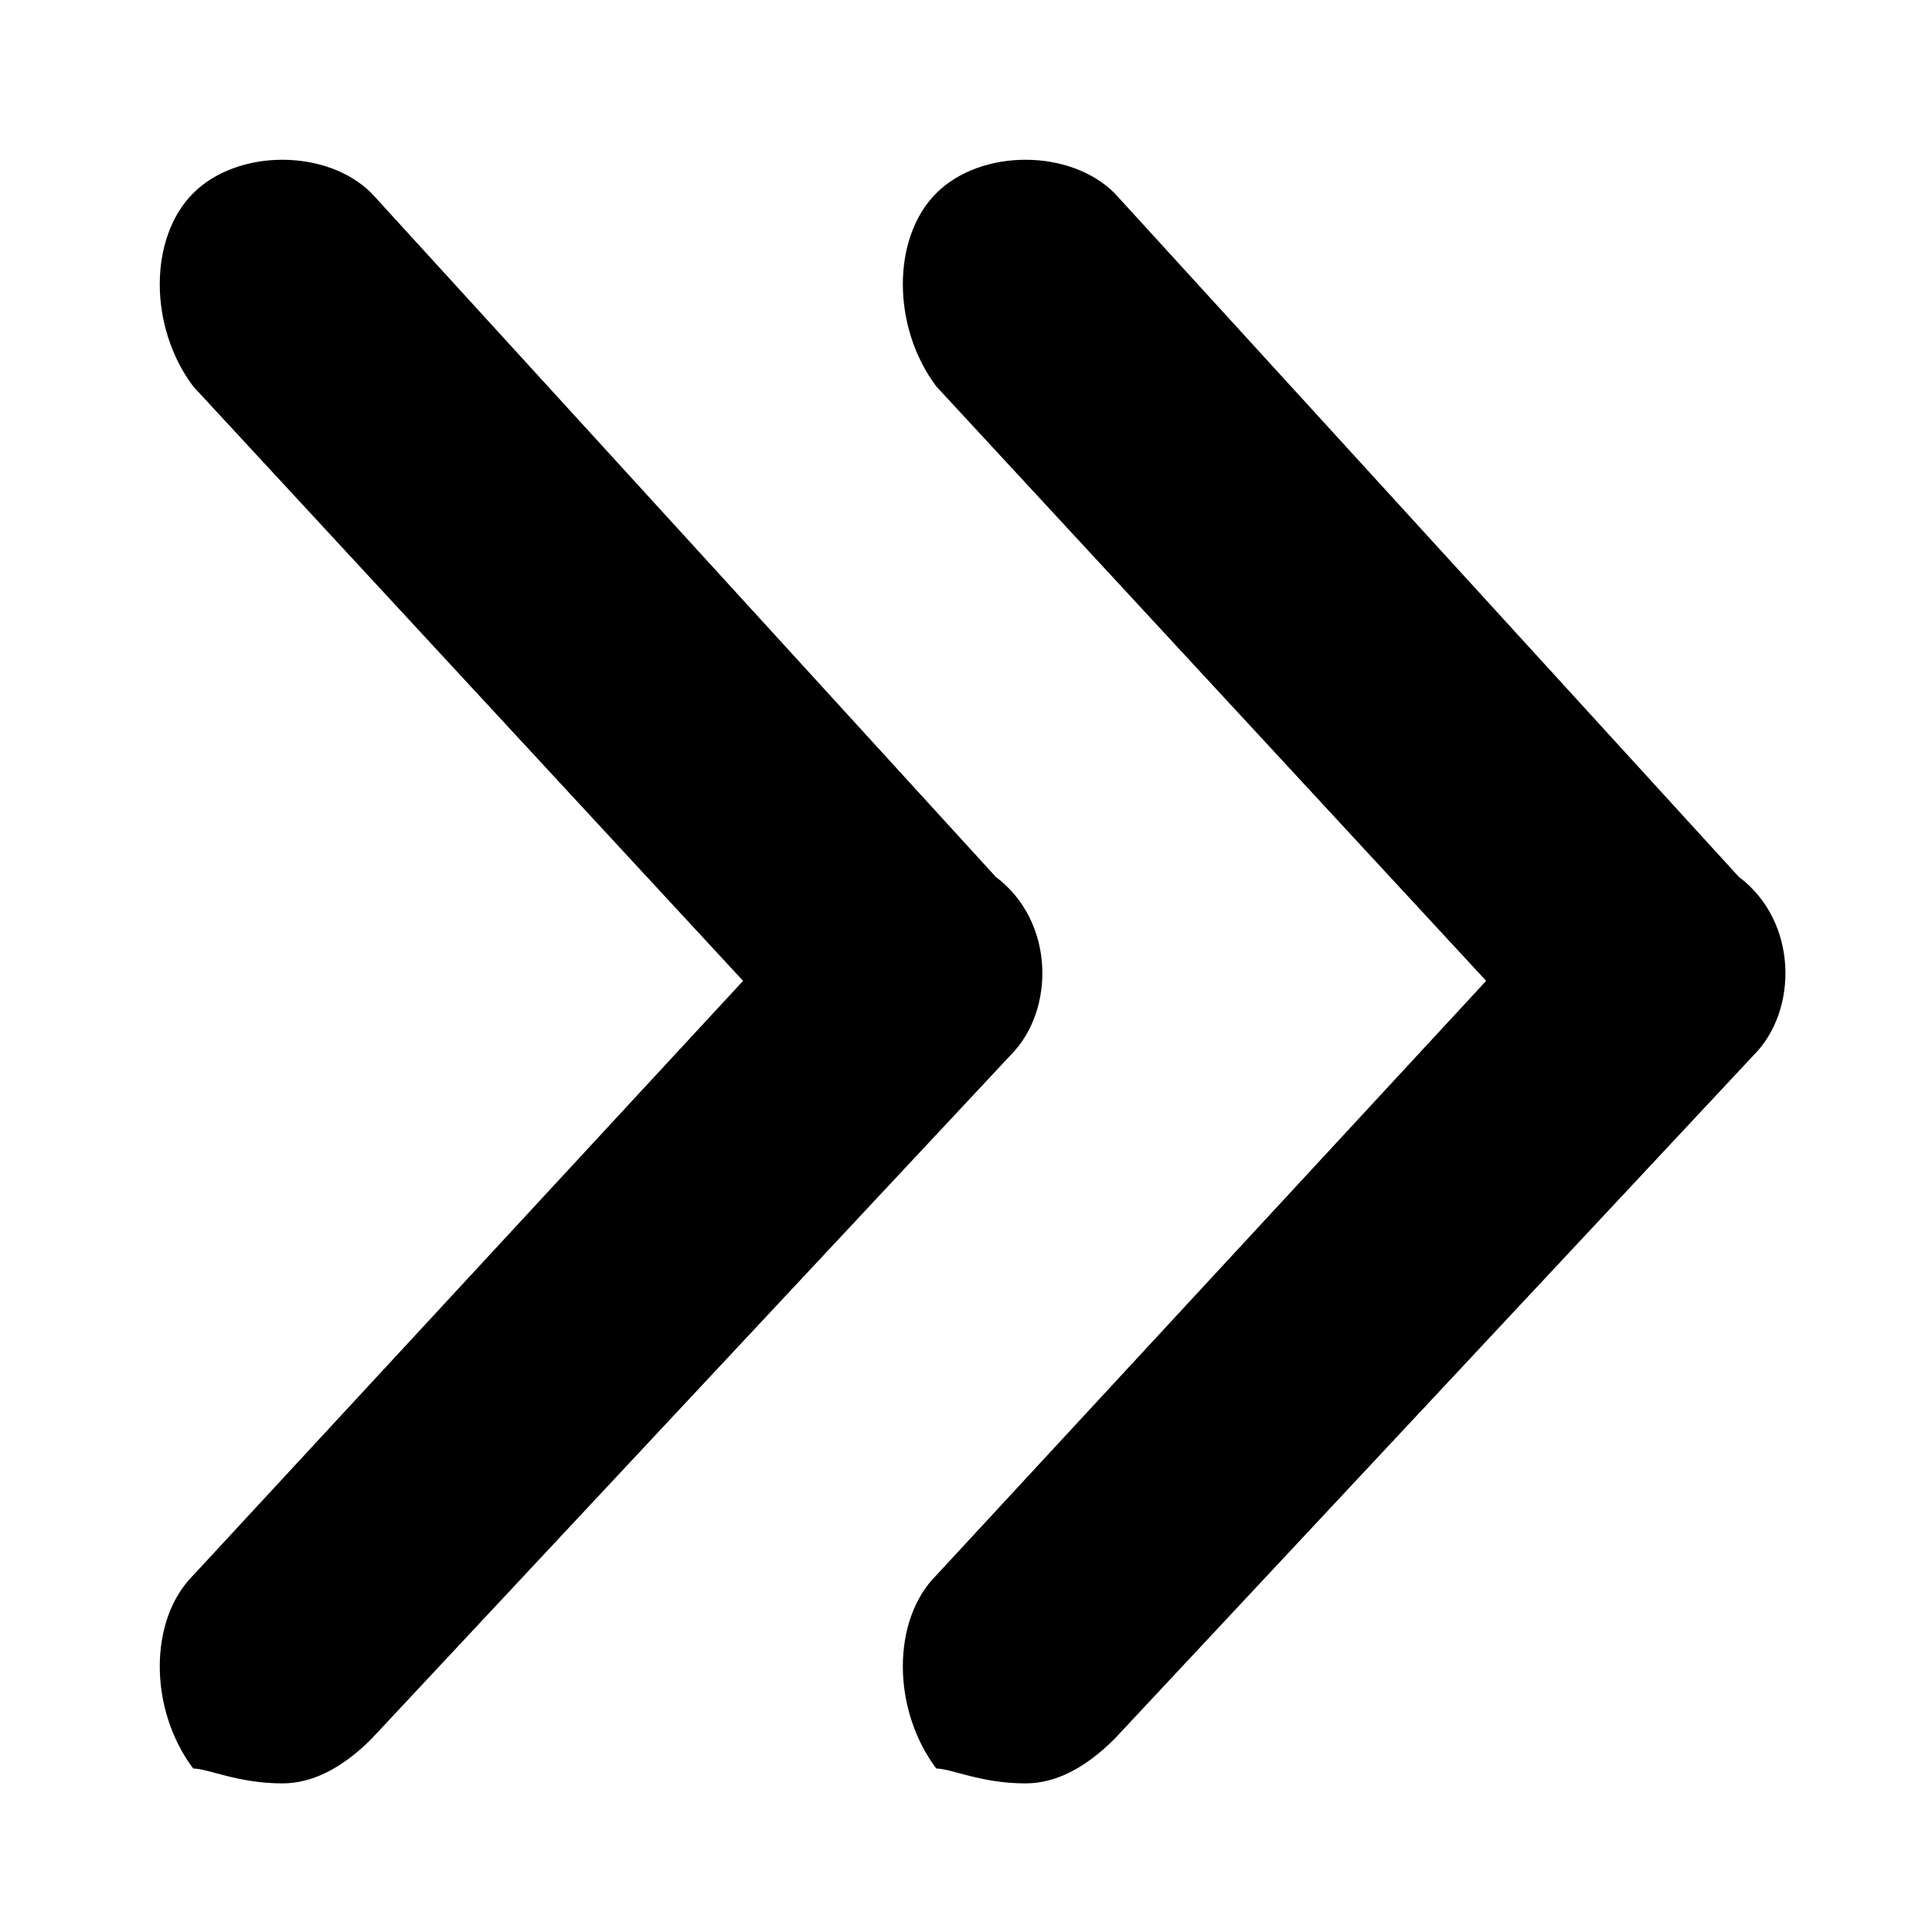
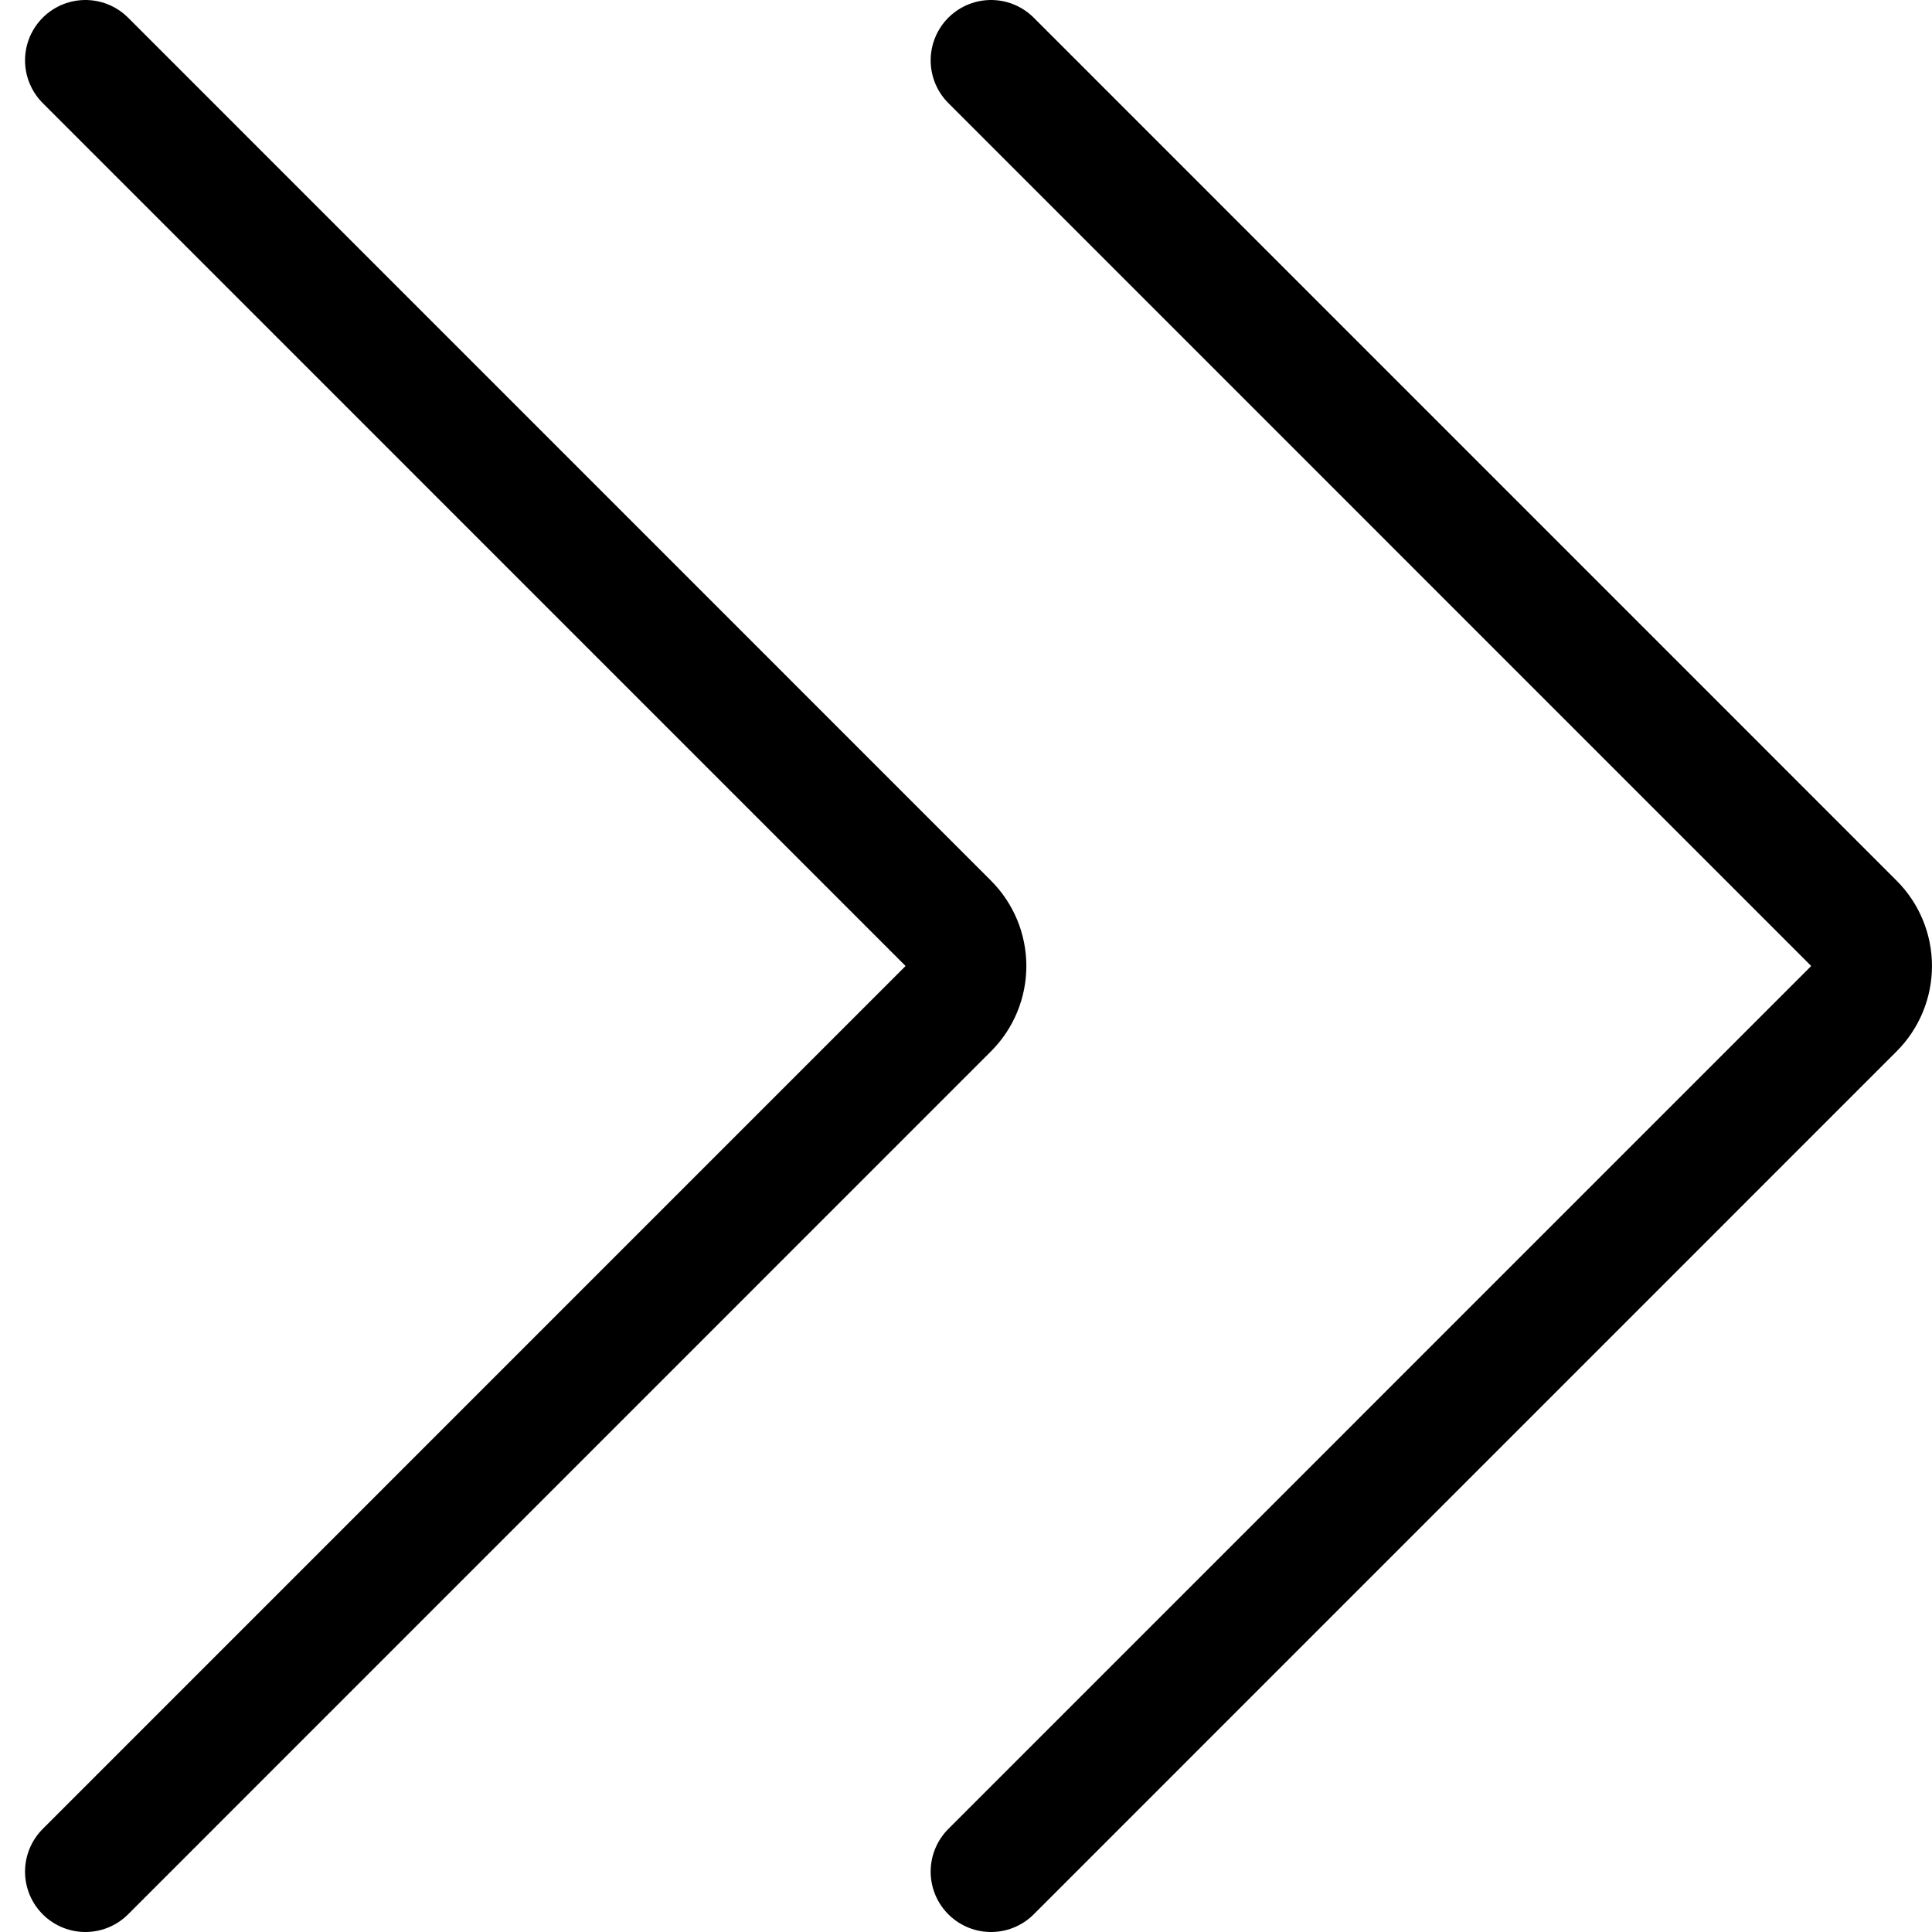
- <svg xmlns="http://www.w3.org/2000/svg" viewBox="0 0 13 13">
-   <path fill-rule="evenodd" d="M6.7 5.9L2.5 1.3c-.3-.3-.9-.3-1.2 0s-.3.9 0 1.3l3.7 4-3.7 4c-.3.3-.3.9 0 1.3.1 0 .3.1.6.1.2 0 .4-.1.6-.3l4.3-4.6c.3-.3.3-.9-.1-1.2zm5 0L7.5 1.3c-.3-.3-.9-.3-1.2 0s-.3.9 0 1.3l3.7 4-3.7 4c-.3.3-.3.9 0 1.3.1 0 .3.1.6.1.2 0 .4-.1.6-.3l4.3-4.6c.3-.3.3-.9-.1-1.2z" />
+ <svg xmlns="http://www.w3.org/2000/svg" id="Regular" viewBox="0 0 24 24">
+   <defs>
+     <style>.pagination-last-cls-1{fill:none;stroke:currentColor;stroke-linecap:round;stroke-linejoin:round;stroke-width:1.5px;fill-rule:evenodd;}</style>
+   </defs>
+   <path class="pagination-last-cls-1" d="M12.311.75,23.03,11.47a.749.749,0,0,1,0,1.06L12.311,23.25" vector-effect="non-scaling-stroke" />
+   <path class="pagination-last-cls-1" d="M1.061.75,11.78,11.47a.749.749,0,0,1,0,1.06L1.061,23.25" vector-effect="non-scaling-stroke" />
</svg>
